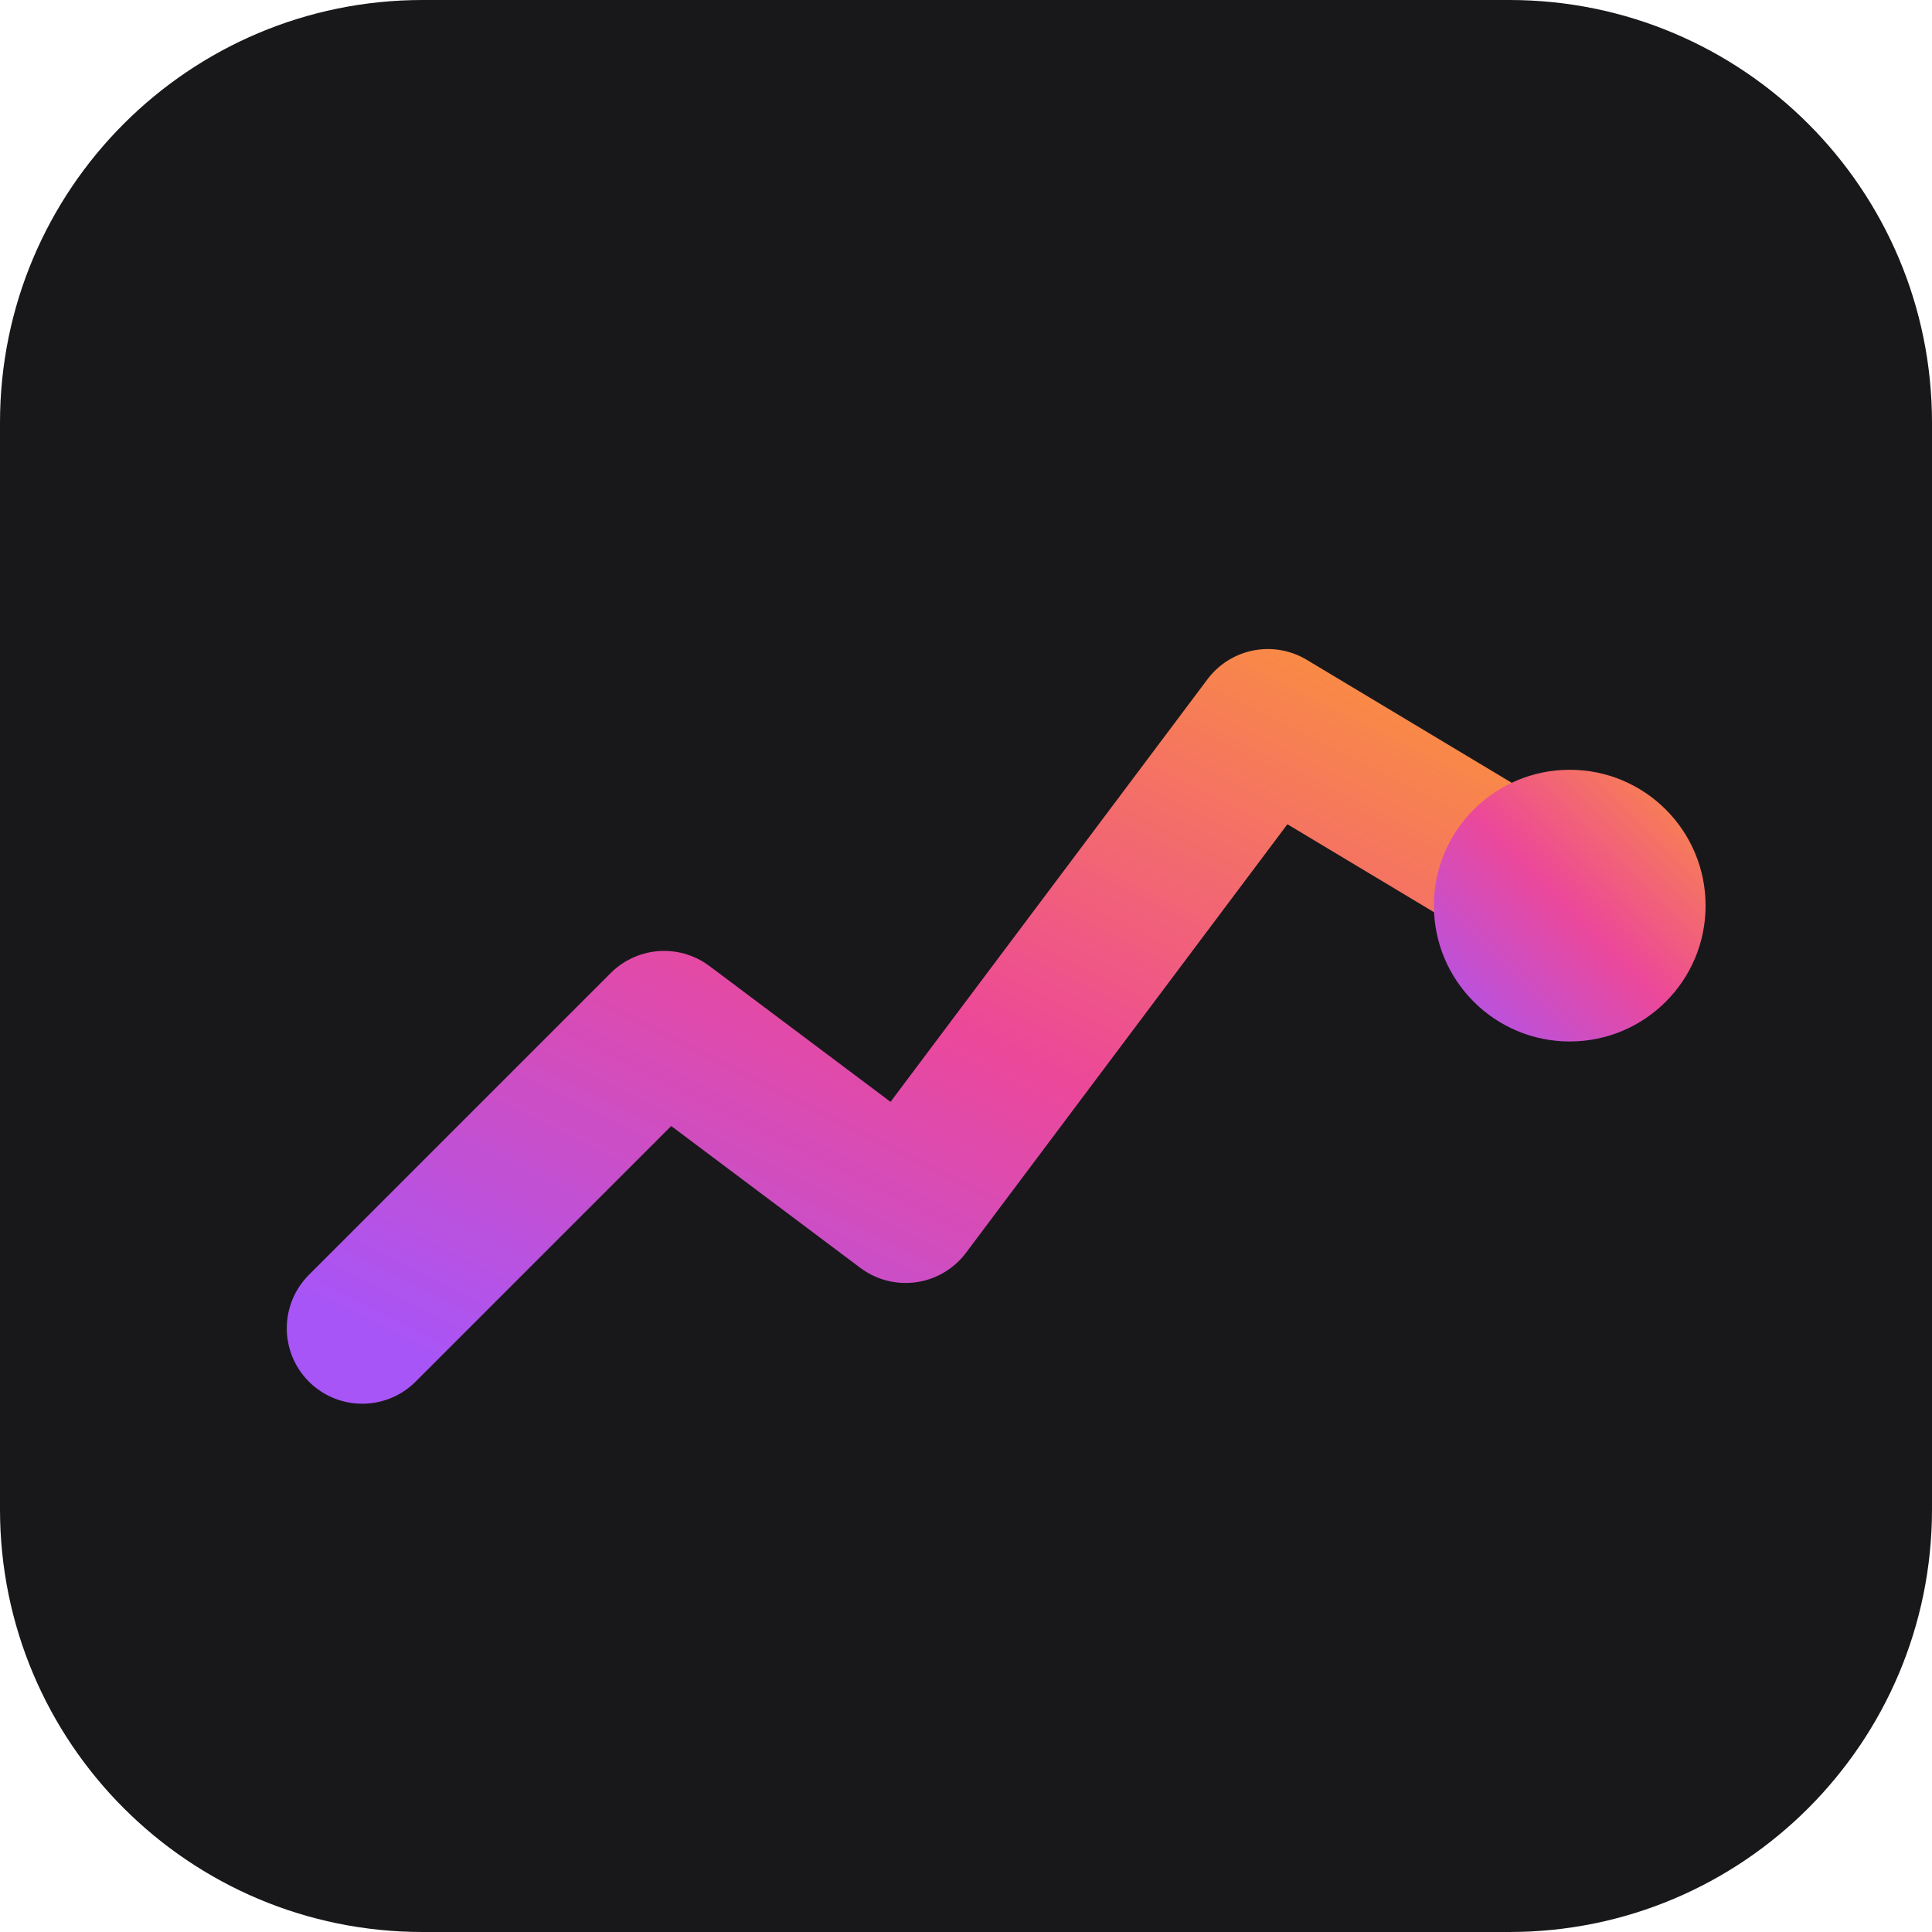
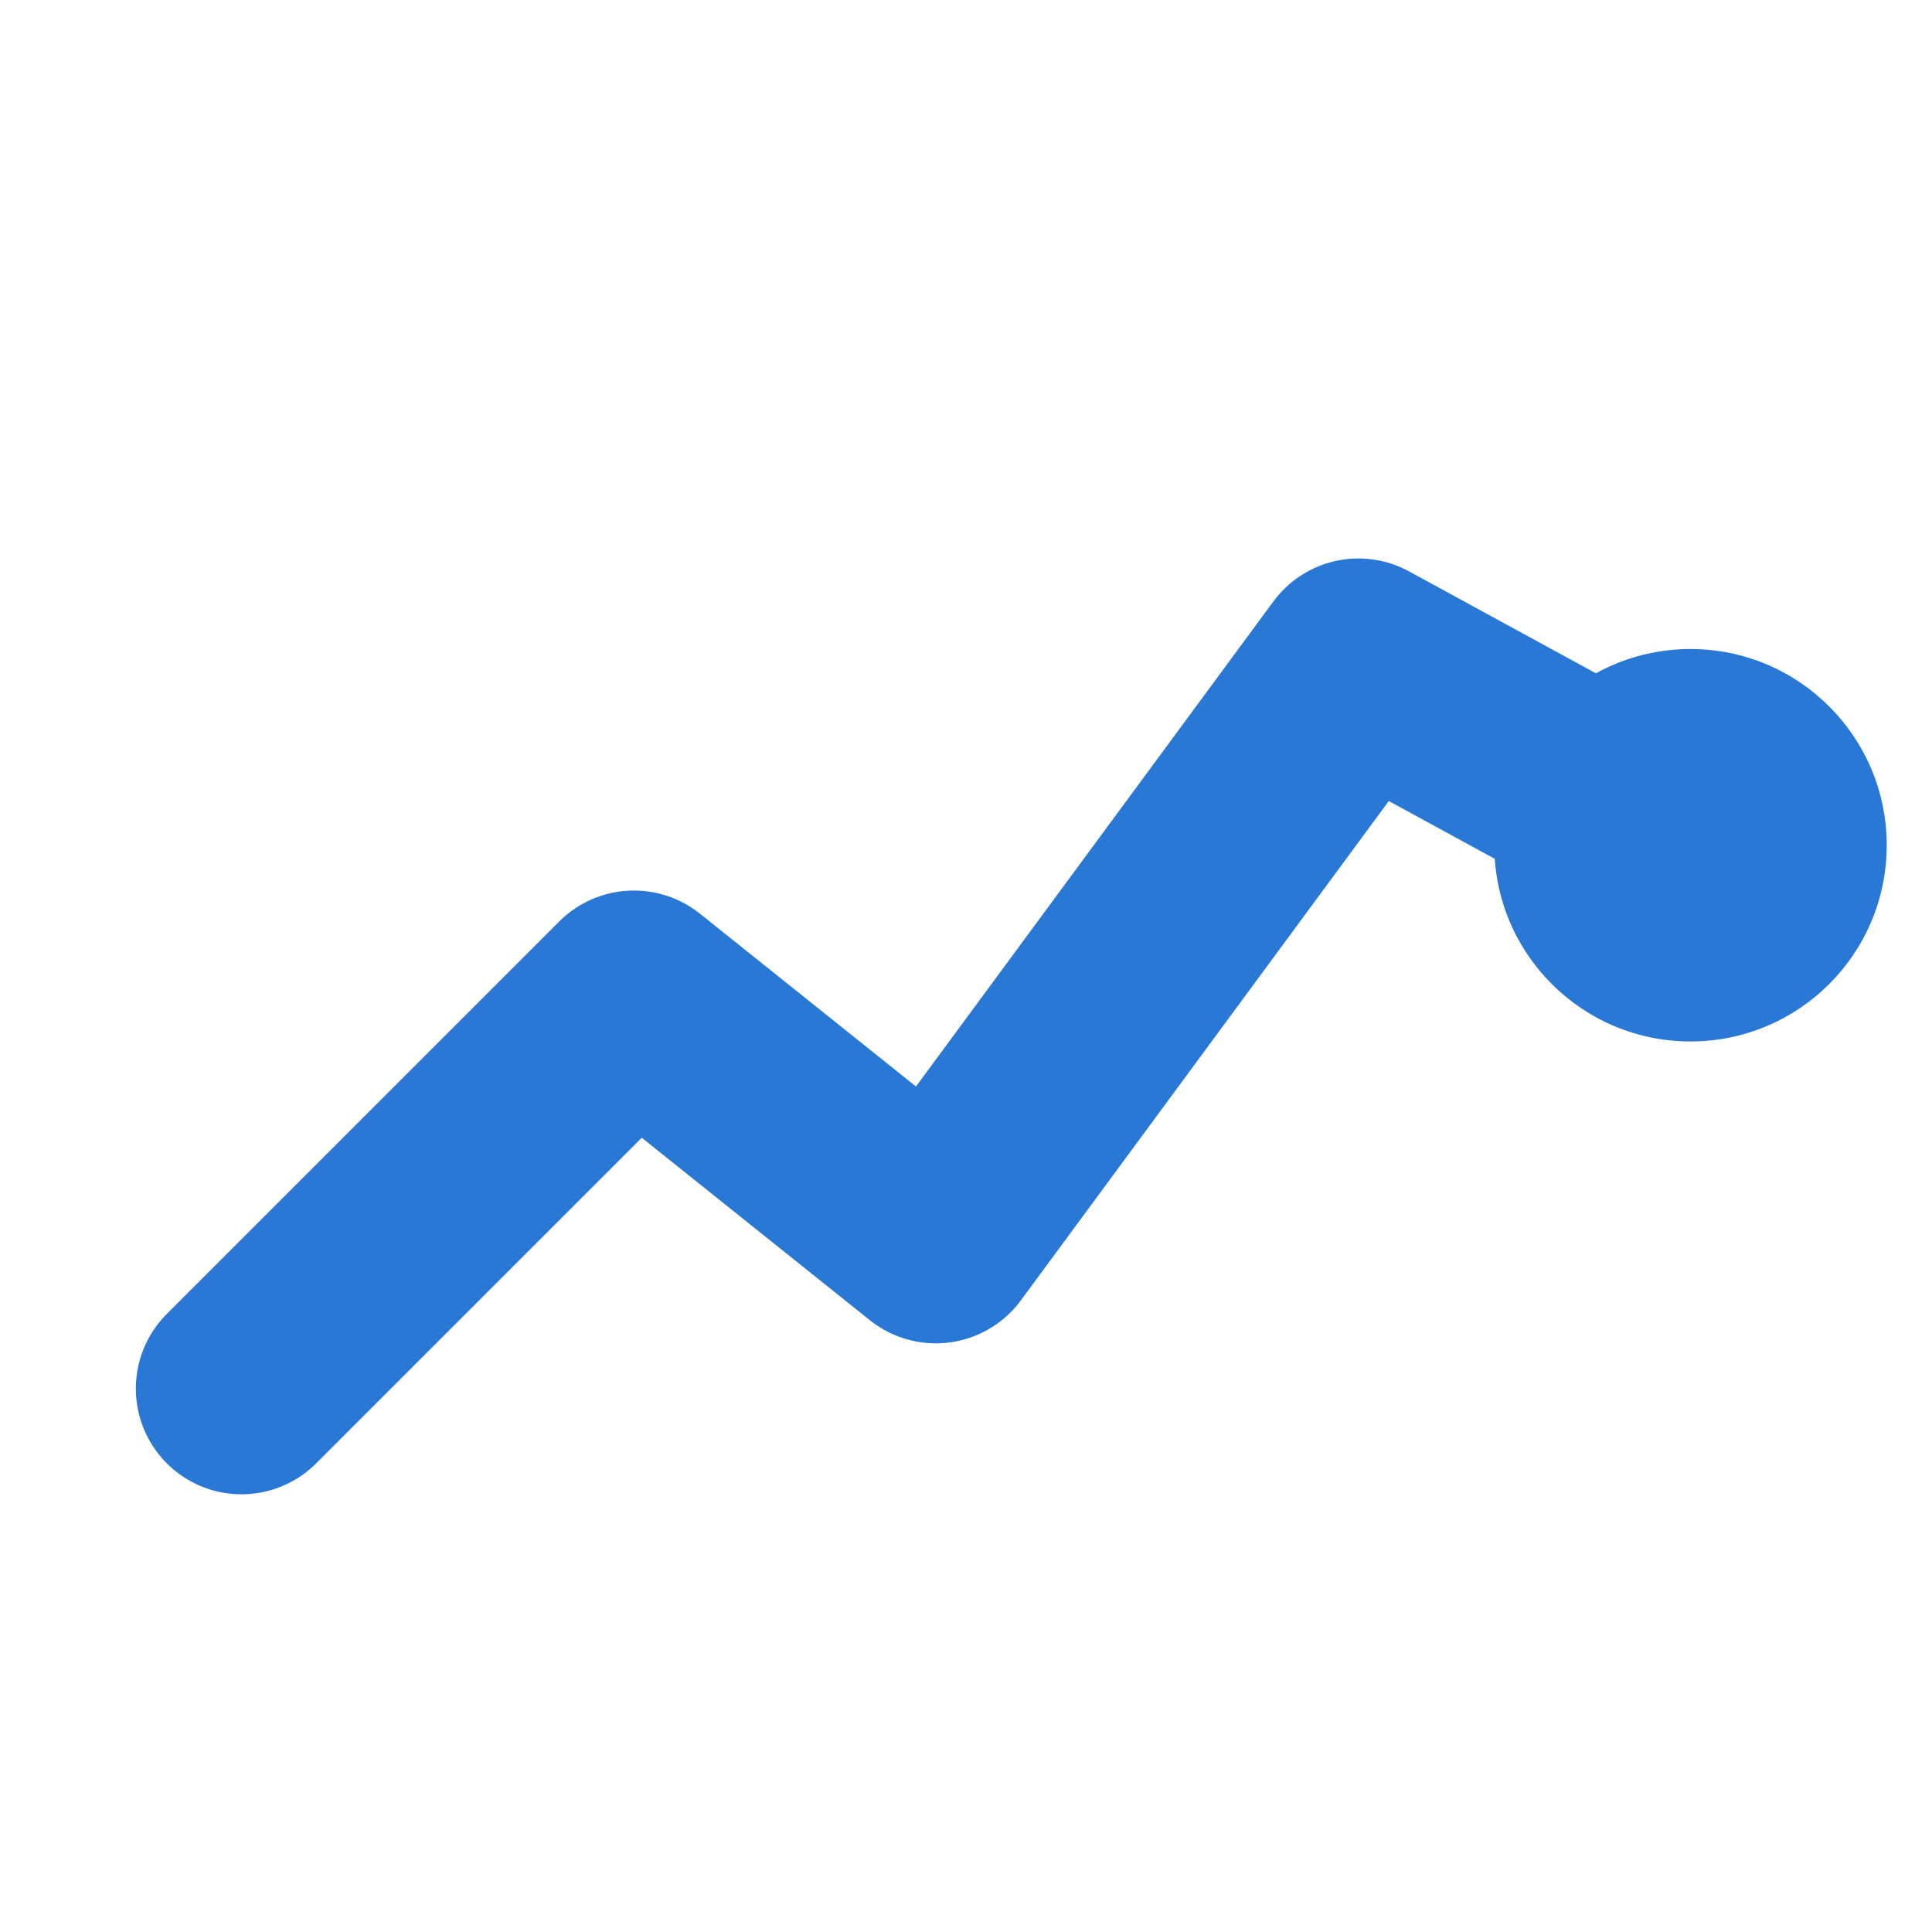
<svg xmlns="http://www.w3.org/2000/svg" viewBox="0 0 64 64">
-   <defs>
-     <linearGradient id="g" x1="0%" y1="100%" x2="100%" y2="0%">
-       <stop offset="0%" stop-color="#a855f7" />
-       <stop offset="50%" stop-color="#ec4899" />
-       <stop offset="100%" stop-color="#fb923c" />
-     </linearGradient>
-   </defs>
-   <rect width="64" height="64" rx="14" fill="#18181b" />
-   <path d="M12 44 L22 34 L30 40 L42 24 L52 30" fill="none" stroke="url(#g)" stroke-width="5" stroke-linecap="round" stroke-linejoin="round" />
-   <circle cx="52" cy="30" r="4.5" fill="url(#g)" />
+   <path d="M8 46 L21 33 L31 41 L45 22 L56 28" fill="none" stroke="#2a78d6" stroke-width="7" stroke-linecap="round" stroke-linejoin="round" />
+   <circle cx="56" cy="28" r="6.5" fill="#2a78d6" />
</svg>
